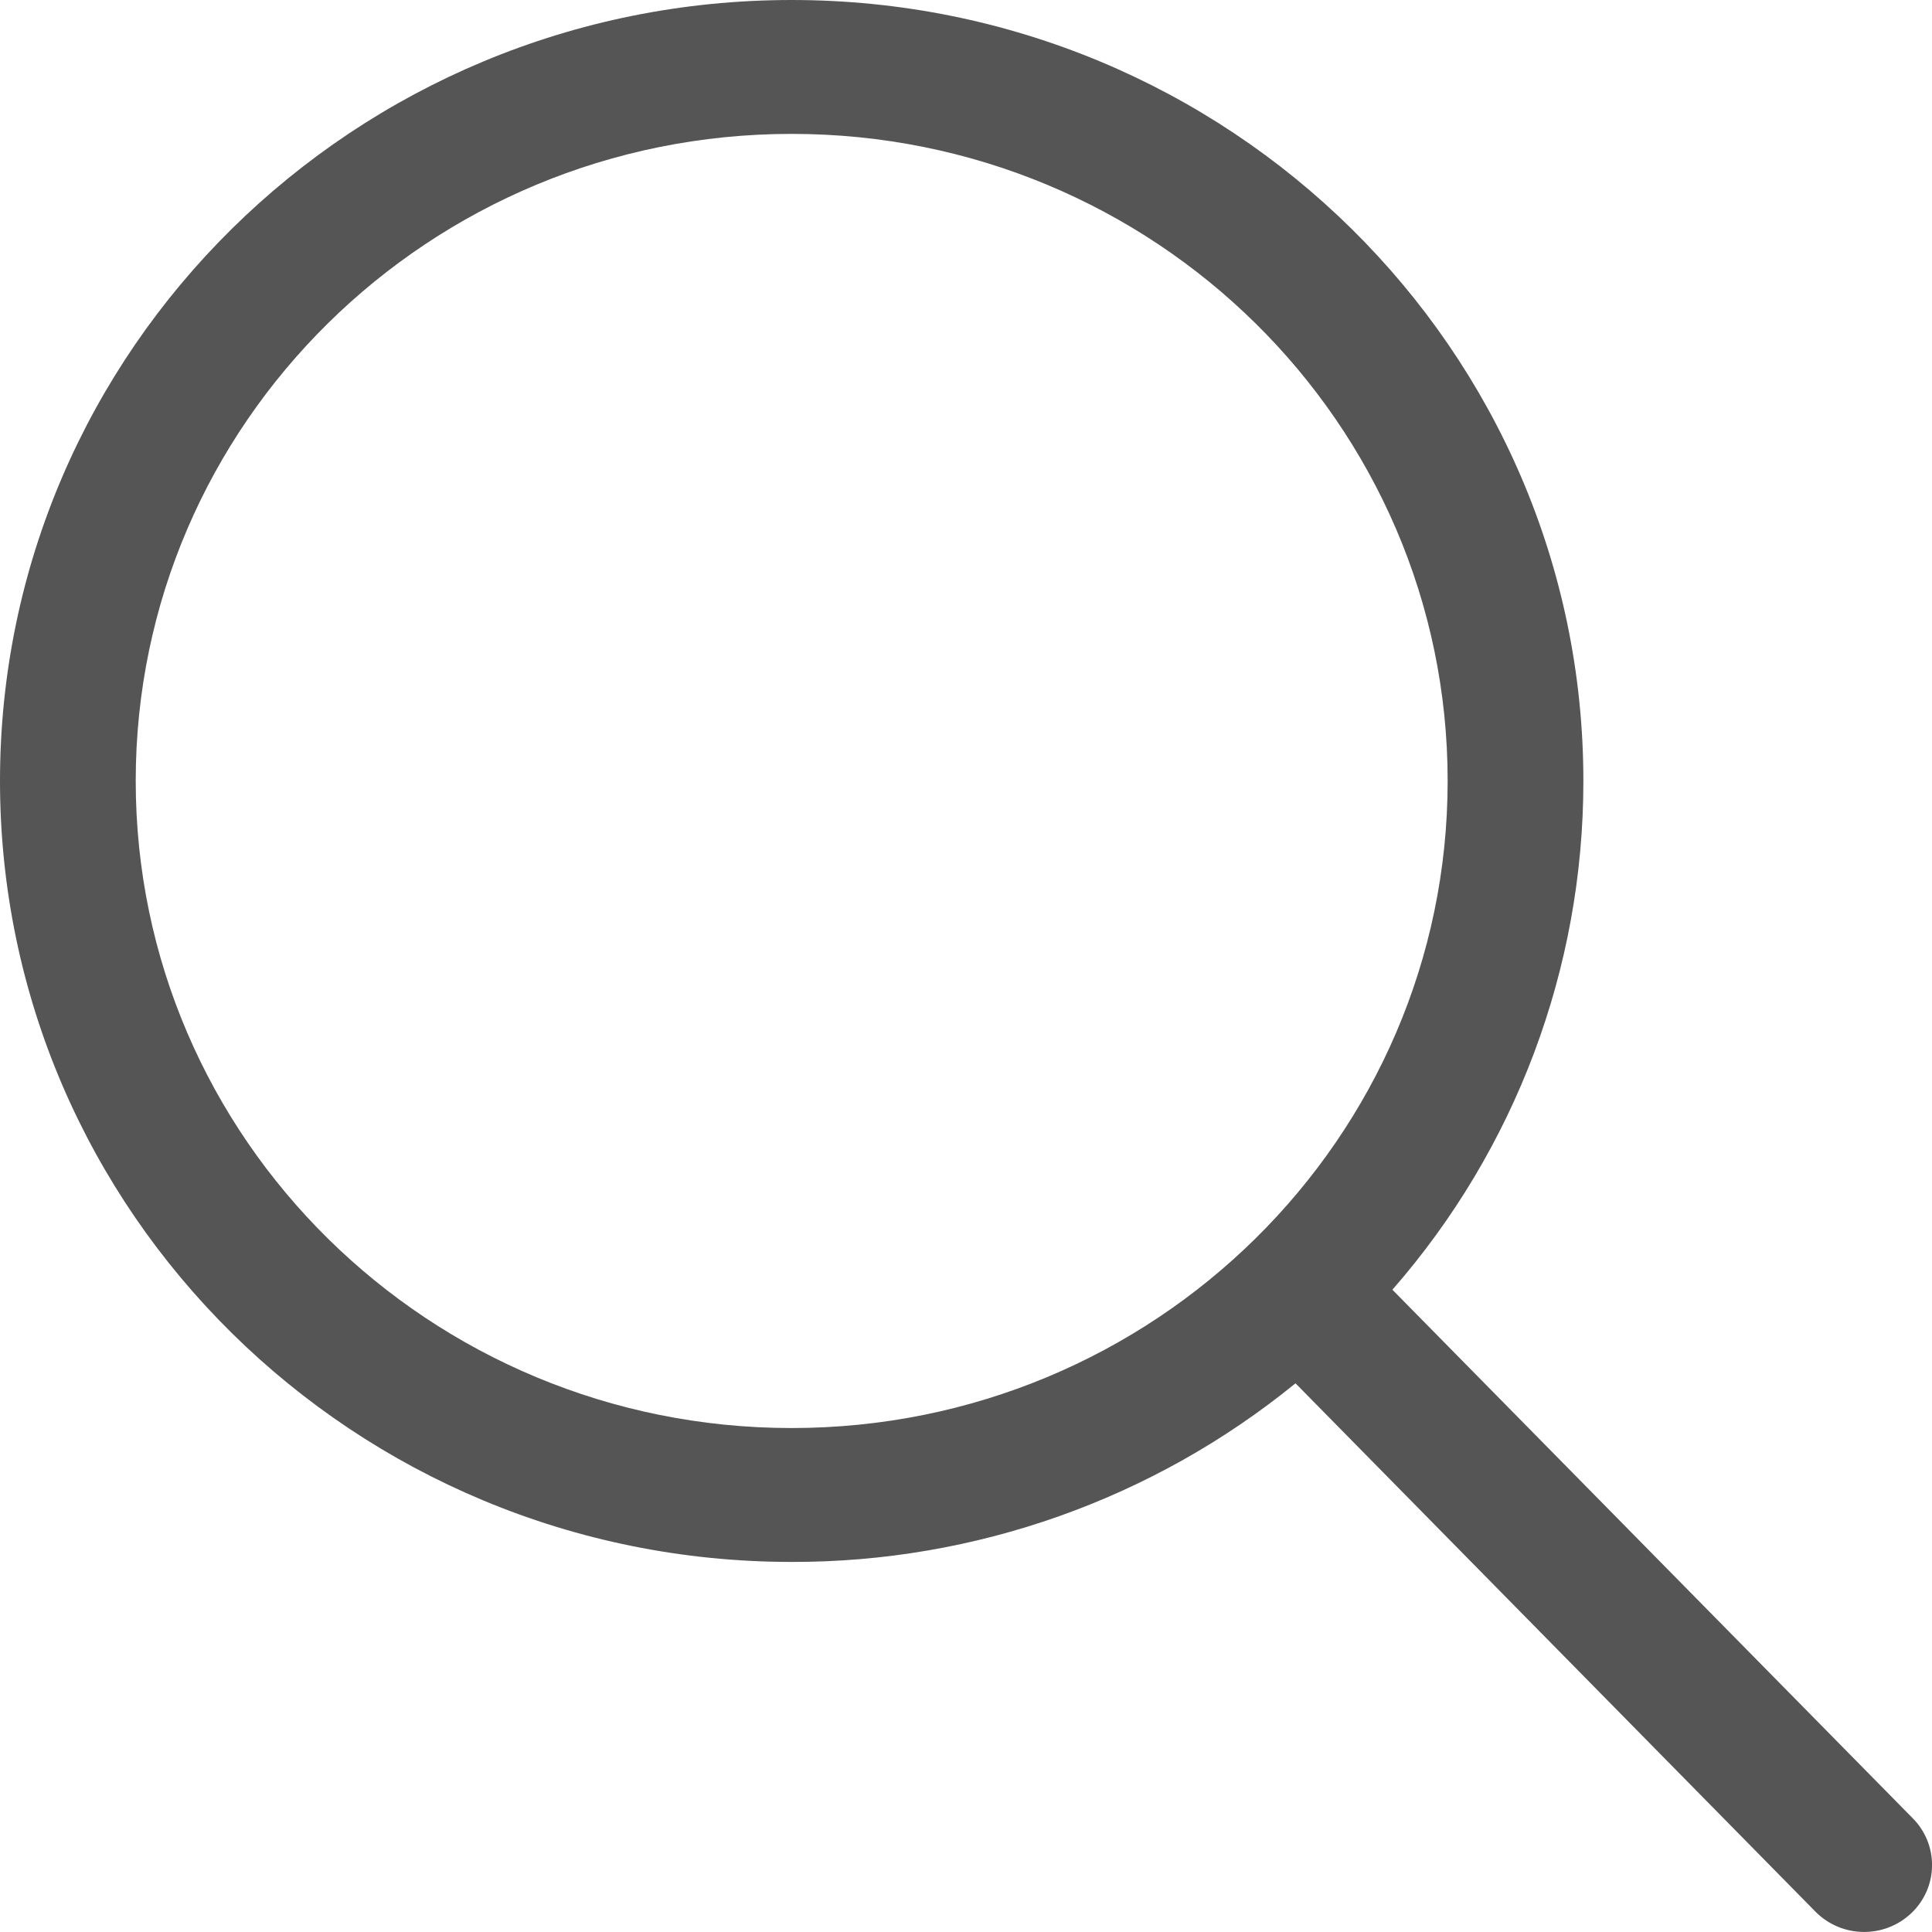
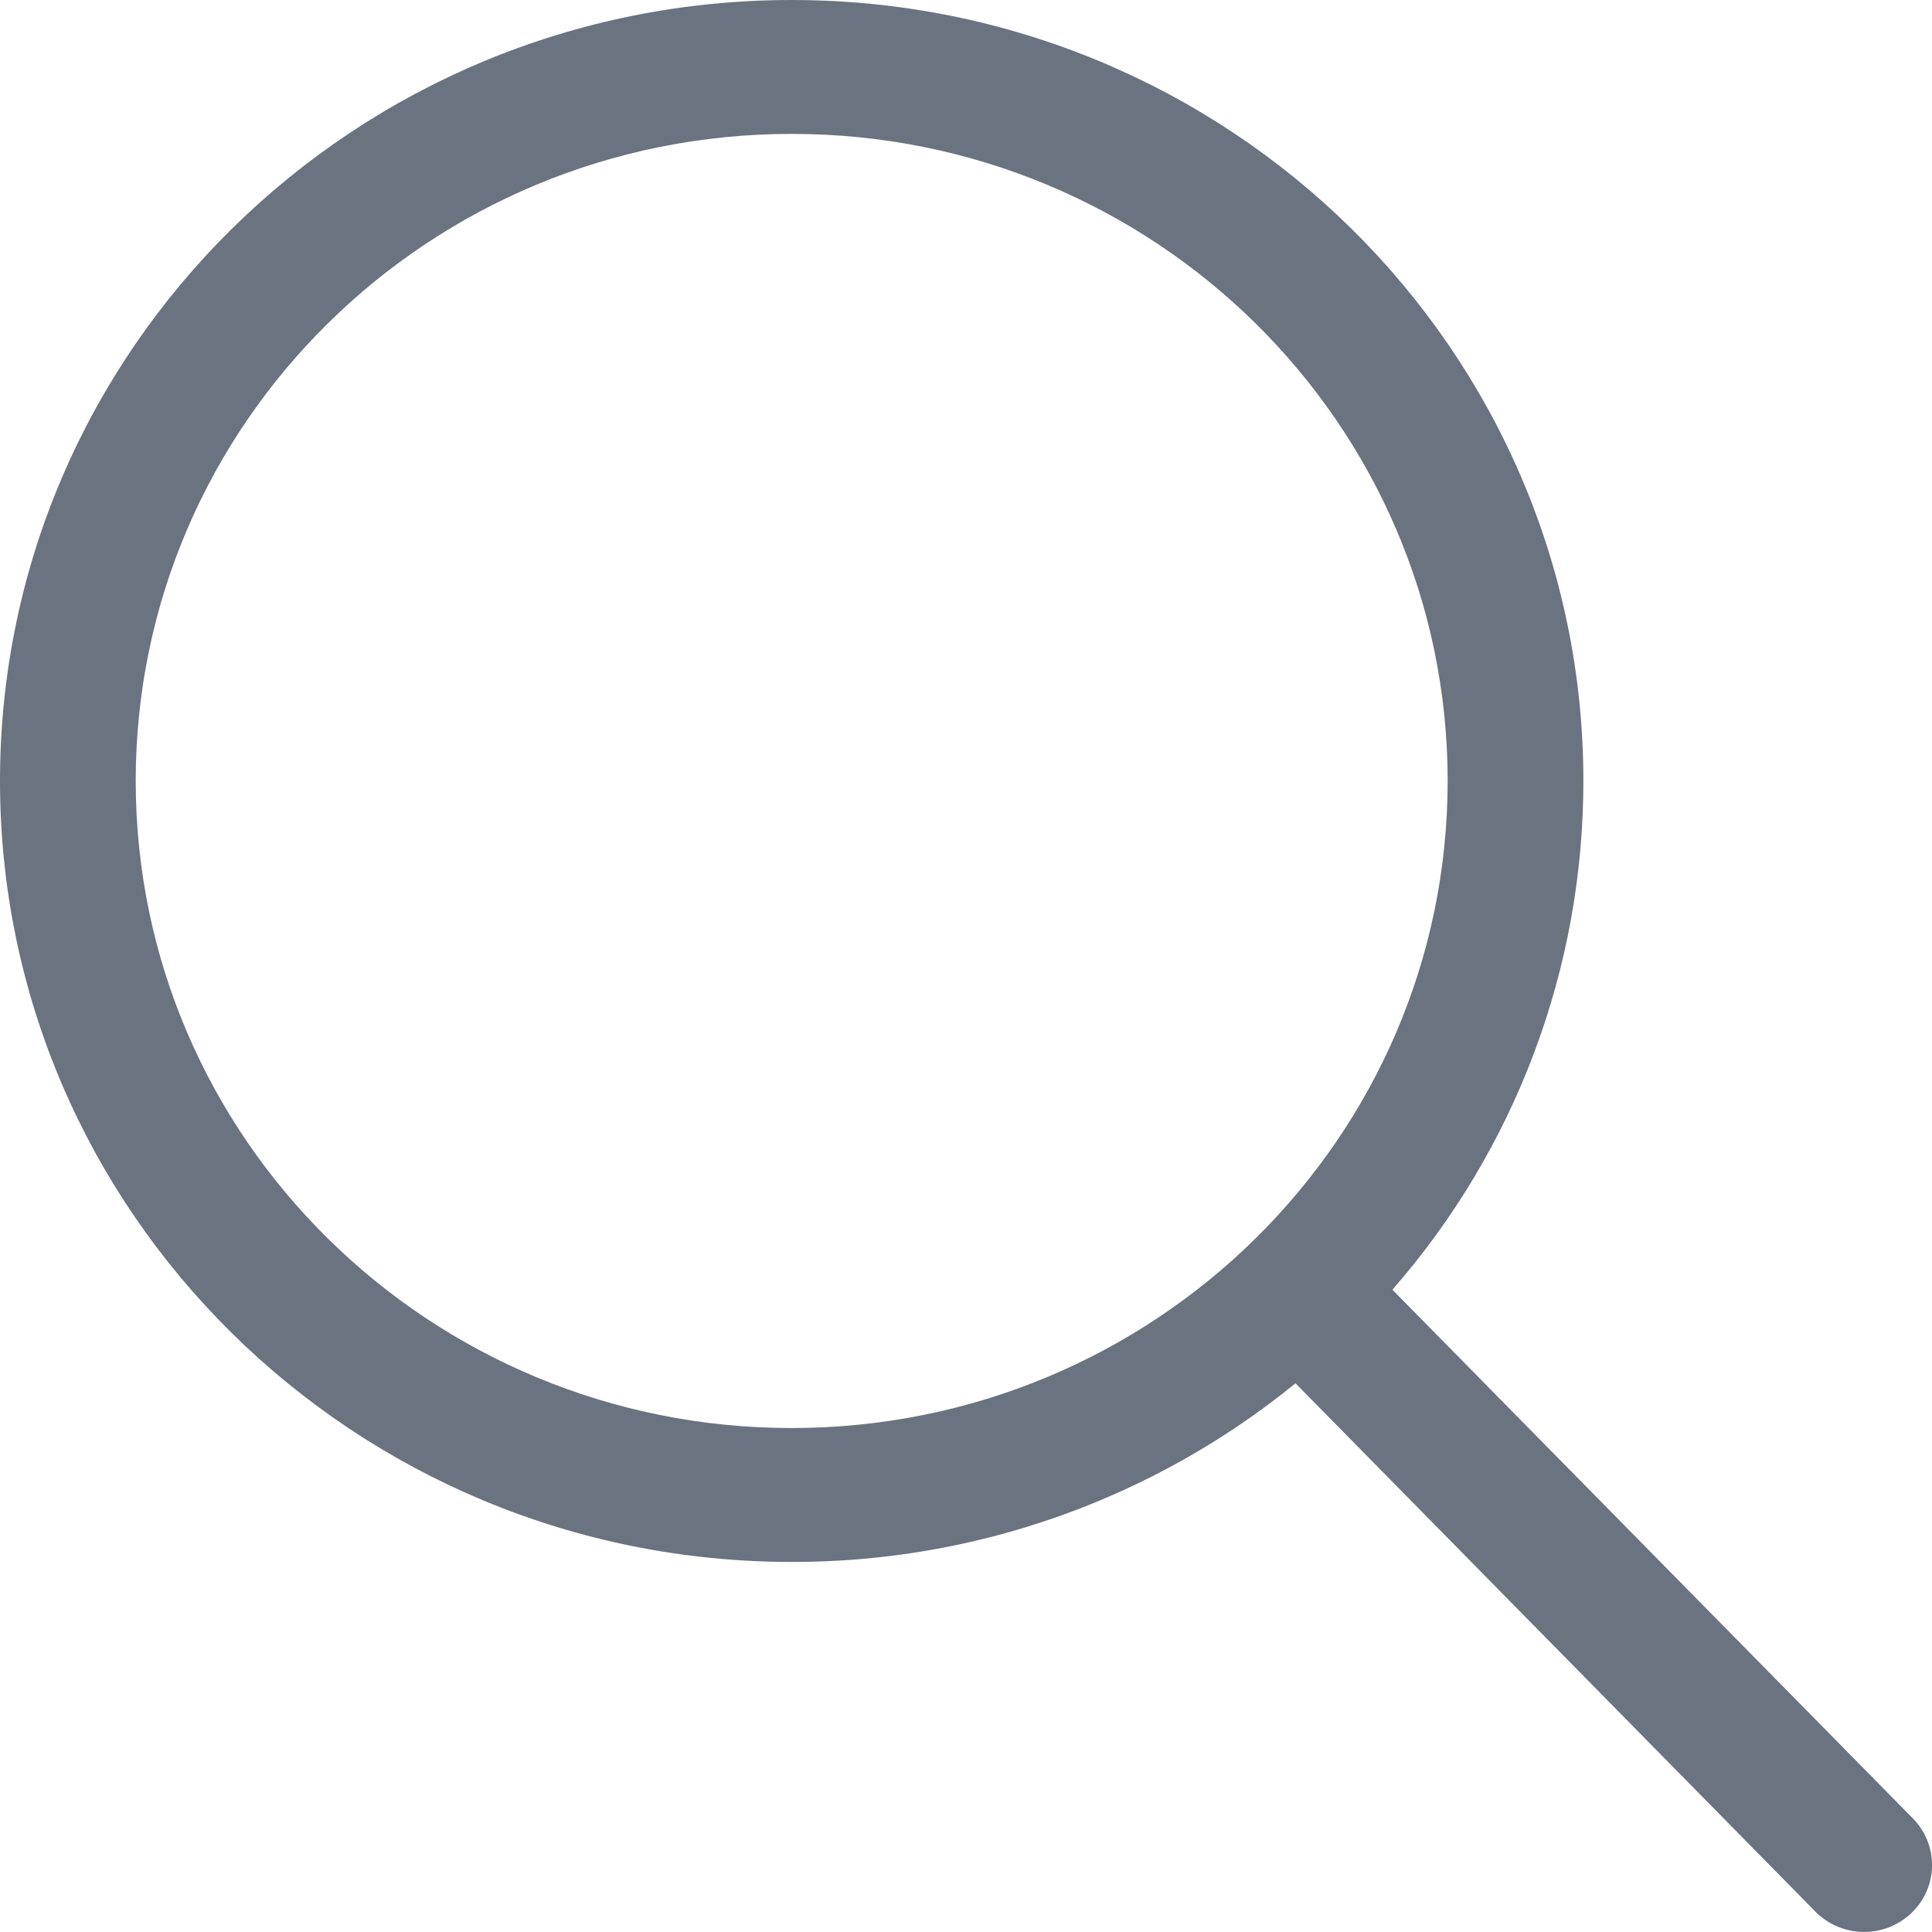
<svg xmlns="http://www.w3.org/2000/svg" viewBox="0 0 20 20">
-   <path fill="#555" d="M8.195 0c4.527 0 8.196 3.62 8.196 8.084a7.989 7.989 0 0 1-1.977 5.267l5.388 5.473a.686.686 0 0 1-.015.98.71.71 0 0 1-.993-.014l-5.383-5.47a8.23 8.23 0 0 1-5.216 1.849C3.67 16.169 0 12.549 0 8.084 0 3.62 3.67 0 8.195 0Zm0 1.386c-3.75 0-6.79 2.999-6.79 6.698 0 3.7 3.04 6.699 6.79 6.699s6.791-3 6.791-6.699c0-3.7-3.04-6.698-6.79-6.698Z" />
+   <path fill="#6b7280" d="M8.195 0c4.527 0 8.196 3.62 8.196 8.084a7.989 7.989 0 0 1-1.977 5.267l5.388 5.473a.686.686 0 0 1-.015.98.71.71 0 0 1-.993-.014l-5.383-5.47a8.23 8.23 0 0 1-5.216 1.849C3.67 16.169 0 12.549 0 8.084 0 3.62 3.67 0 8.195 0Zm0 1.386c-3.75 0-6.79 2.999-6.79 6.698 0 3.7 3.04 6.699 6.79 6.699s6.791-3 6.791-6.699c0-3.7-3.04-6.698-6.79-6.698Z" />
</svg>
